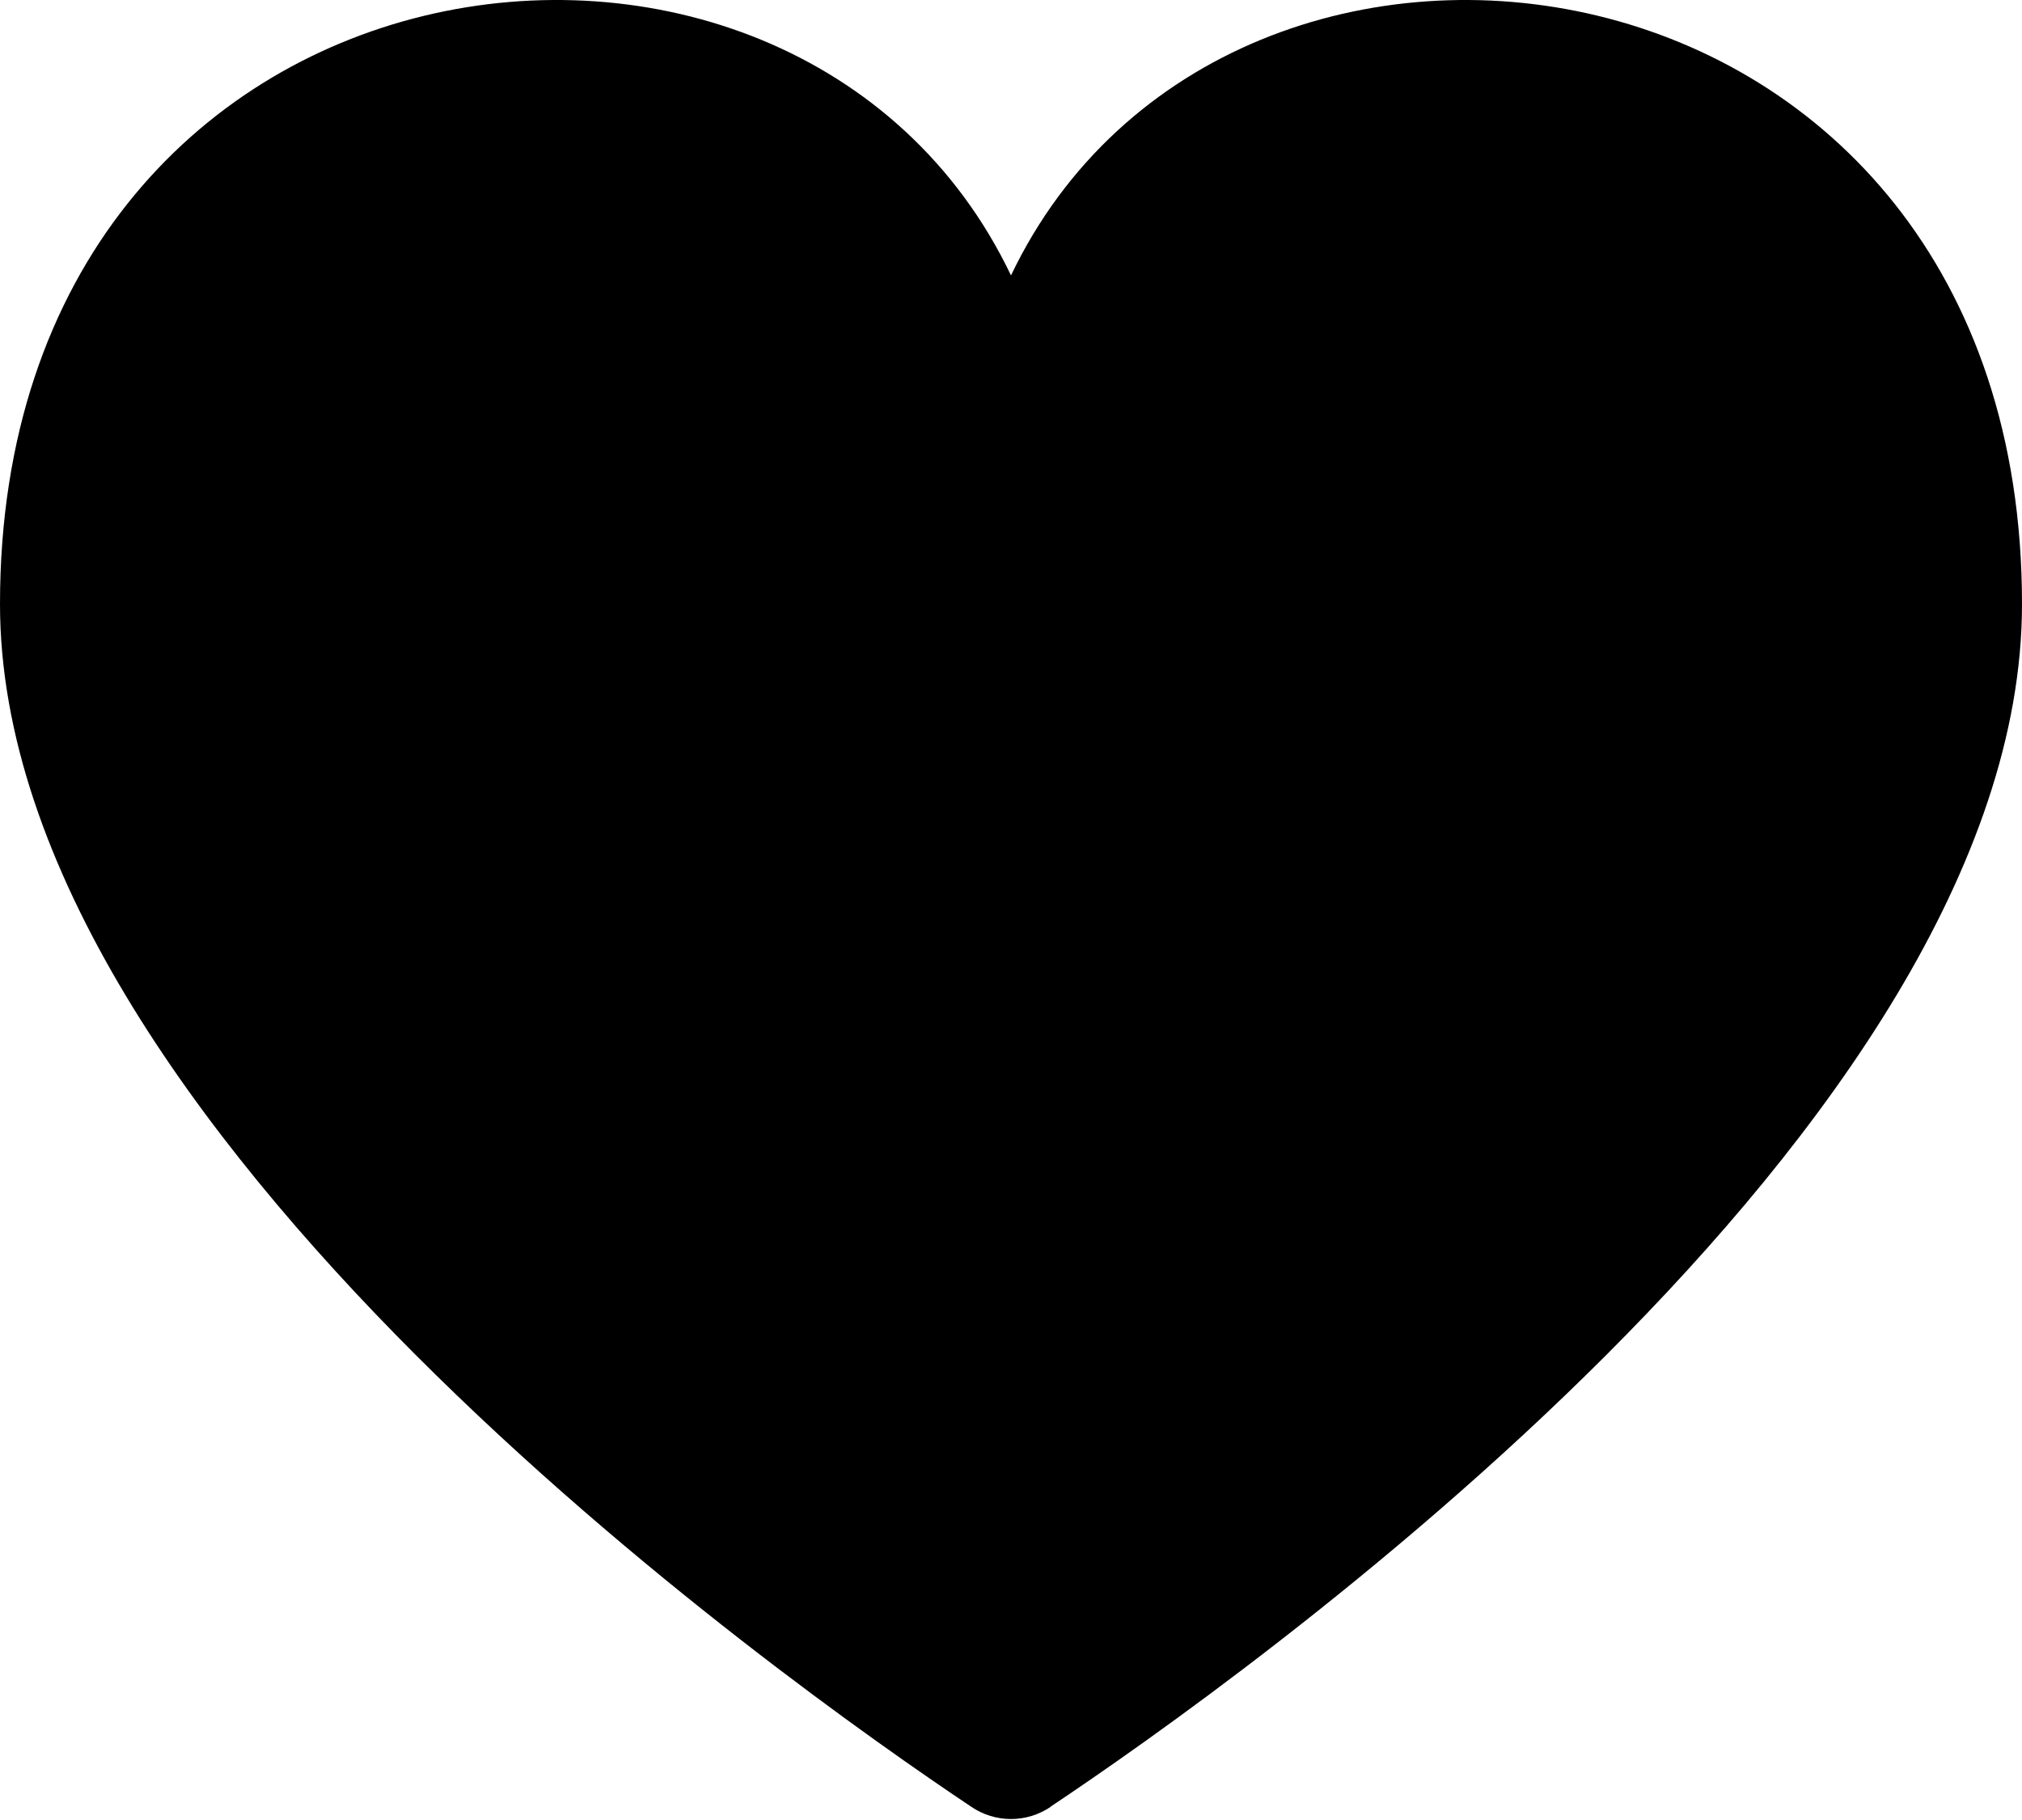
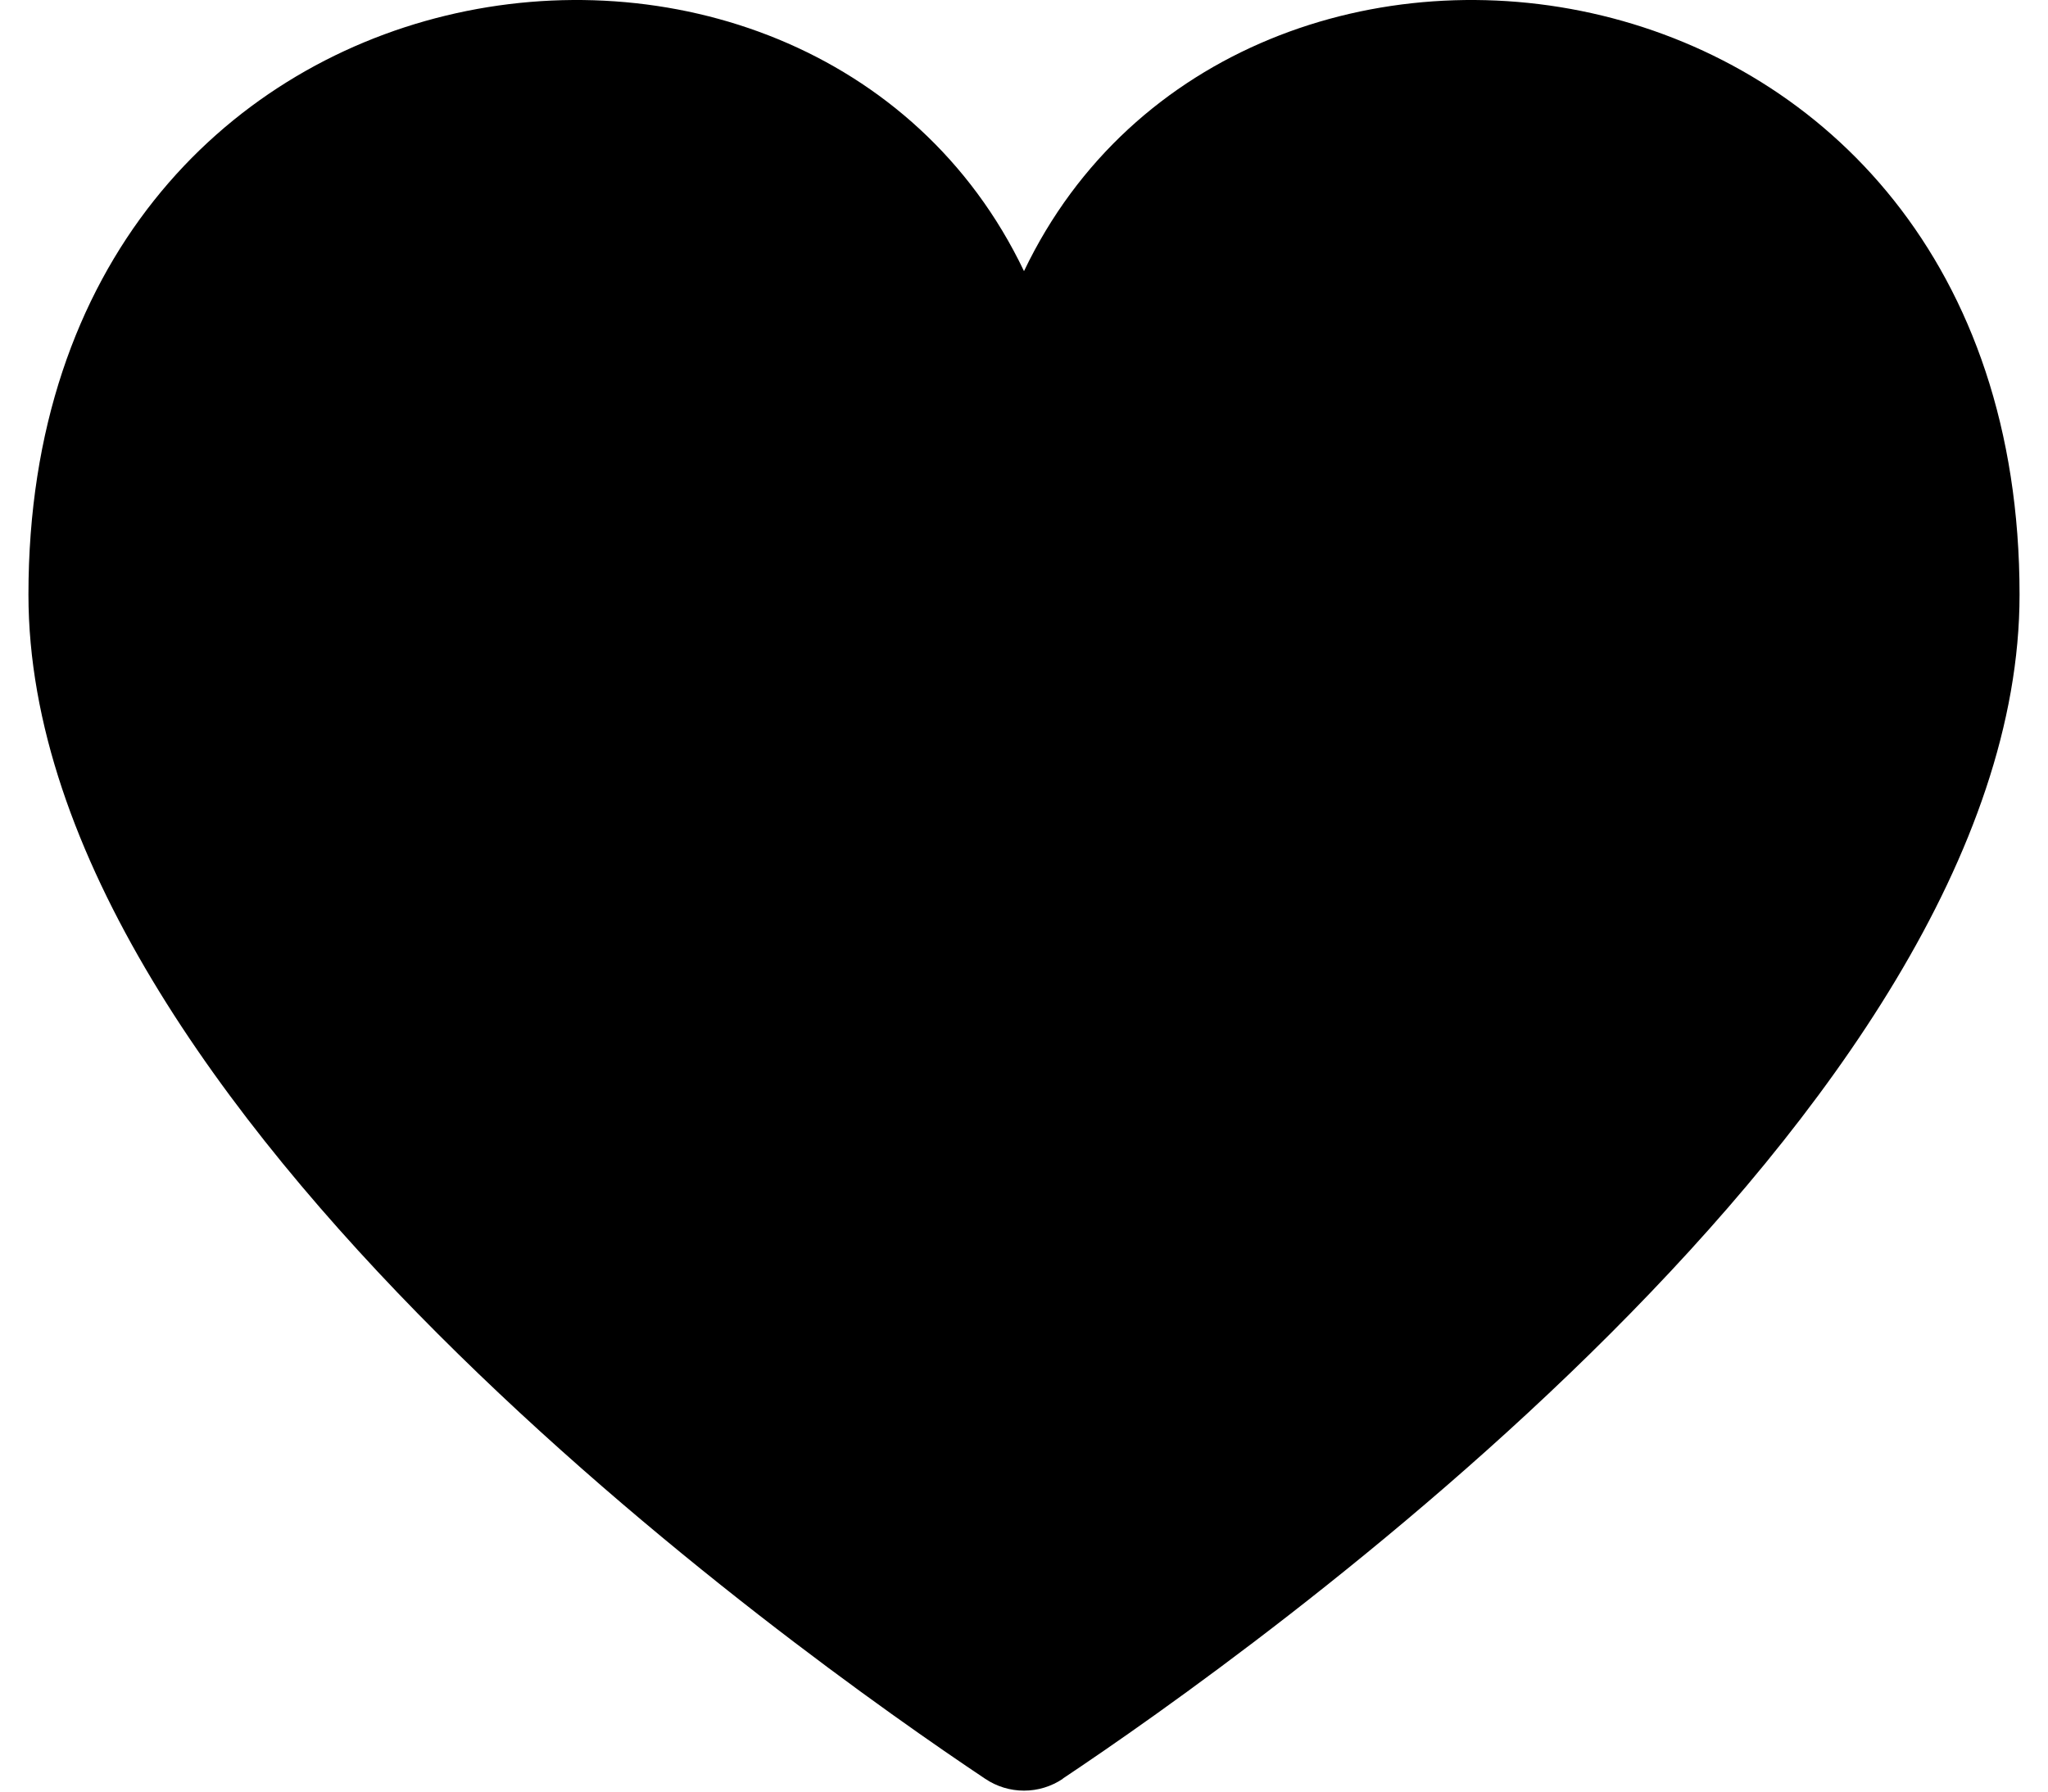
- <svg xmlns="http://www.w3.org/2000/svg" width="50" height="45" viewBox="0 0 50 45" fill="none">
+ <svg xmlns="http://www.w3.org/2000/svg" width="40" height="35" viewBox="0 0 50 45" fill="none">
  <path d="M25.975 44.678C25.687 44.872 25.348 44.976 25 44.976C24.652 44.976 24.313 44.872 24.025 44.678C19.41 41.595 0 27.878 0 14.935C0 -1.765 19.625 -4.44 25 6.81C30.375 -4.44 50 -1.765 50 14.935C50 27.88 30.59 41.595 25.975 44.673V44.678Z" fill="black" />
</svg>
